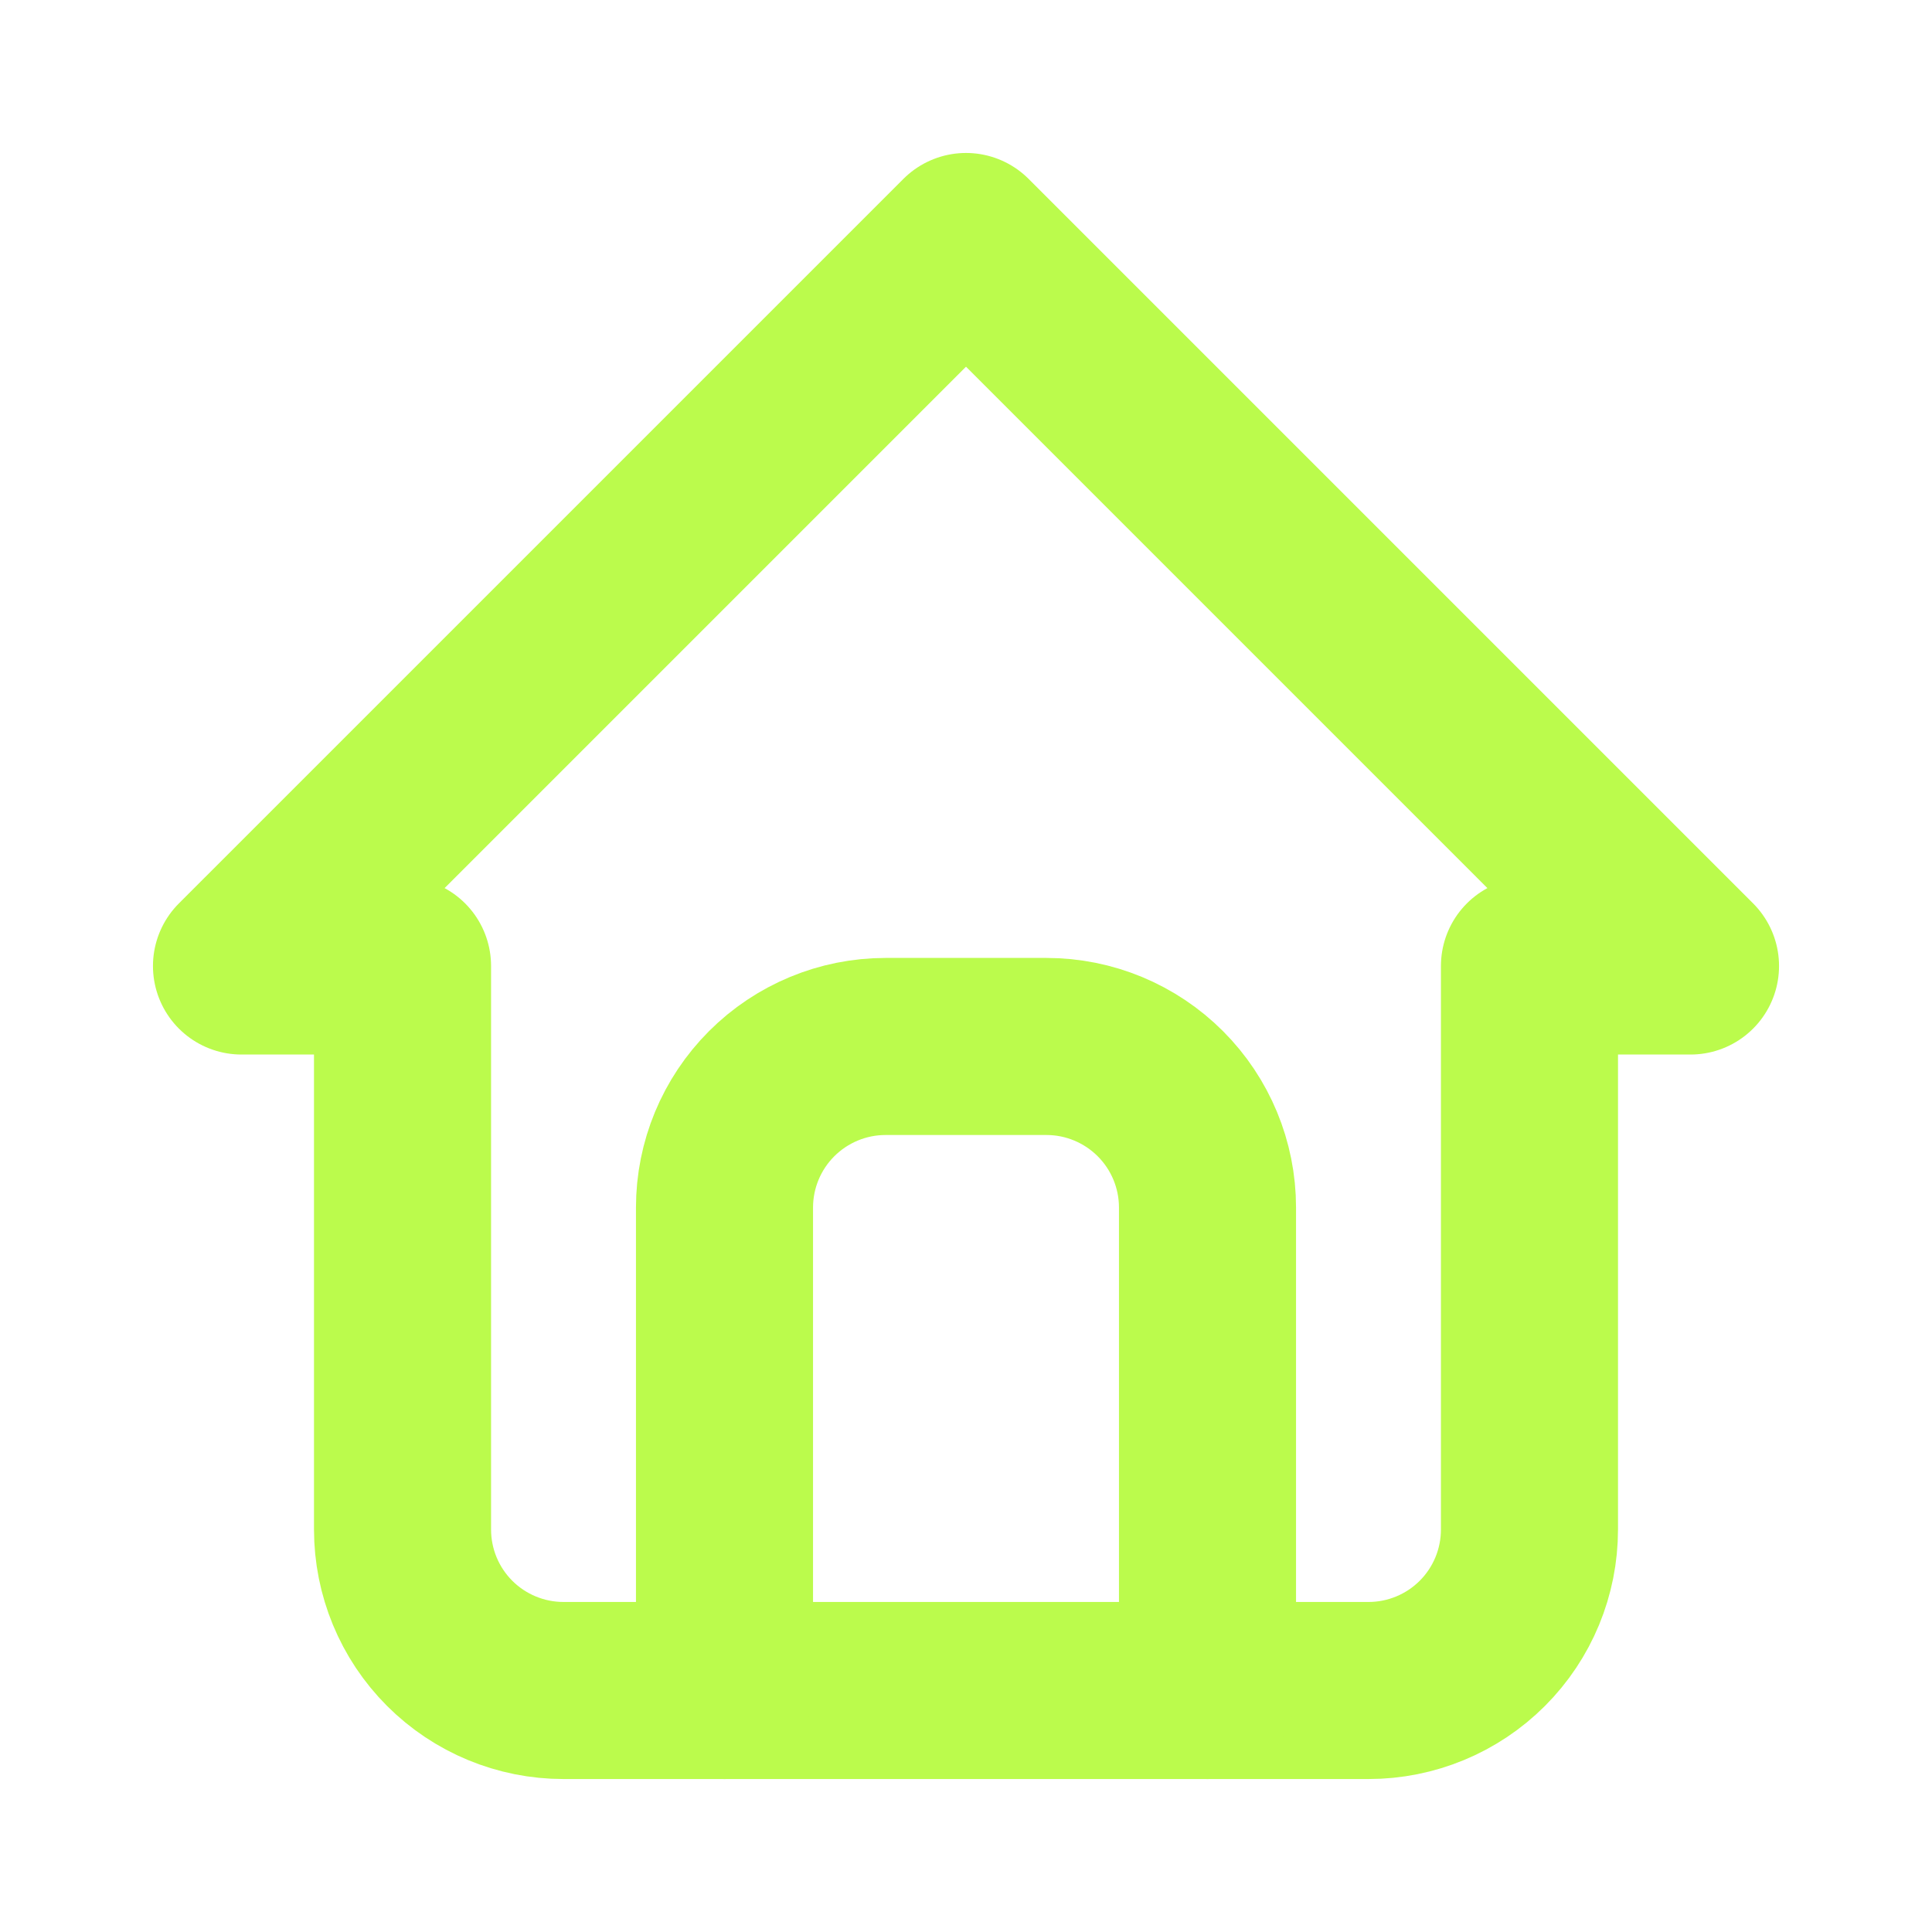
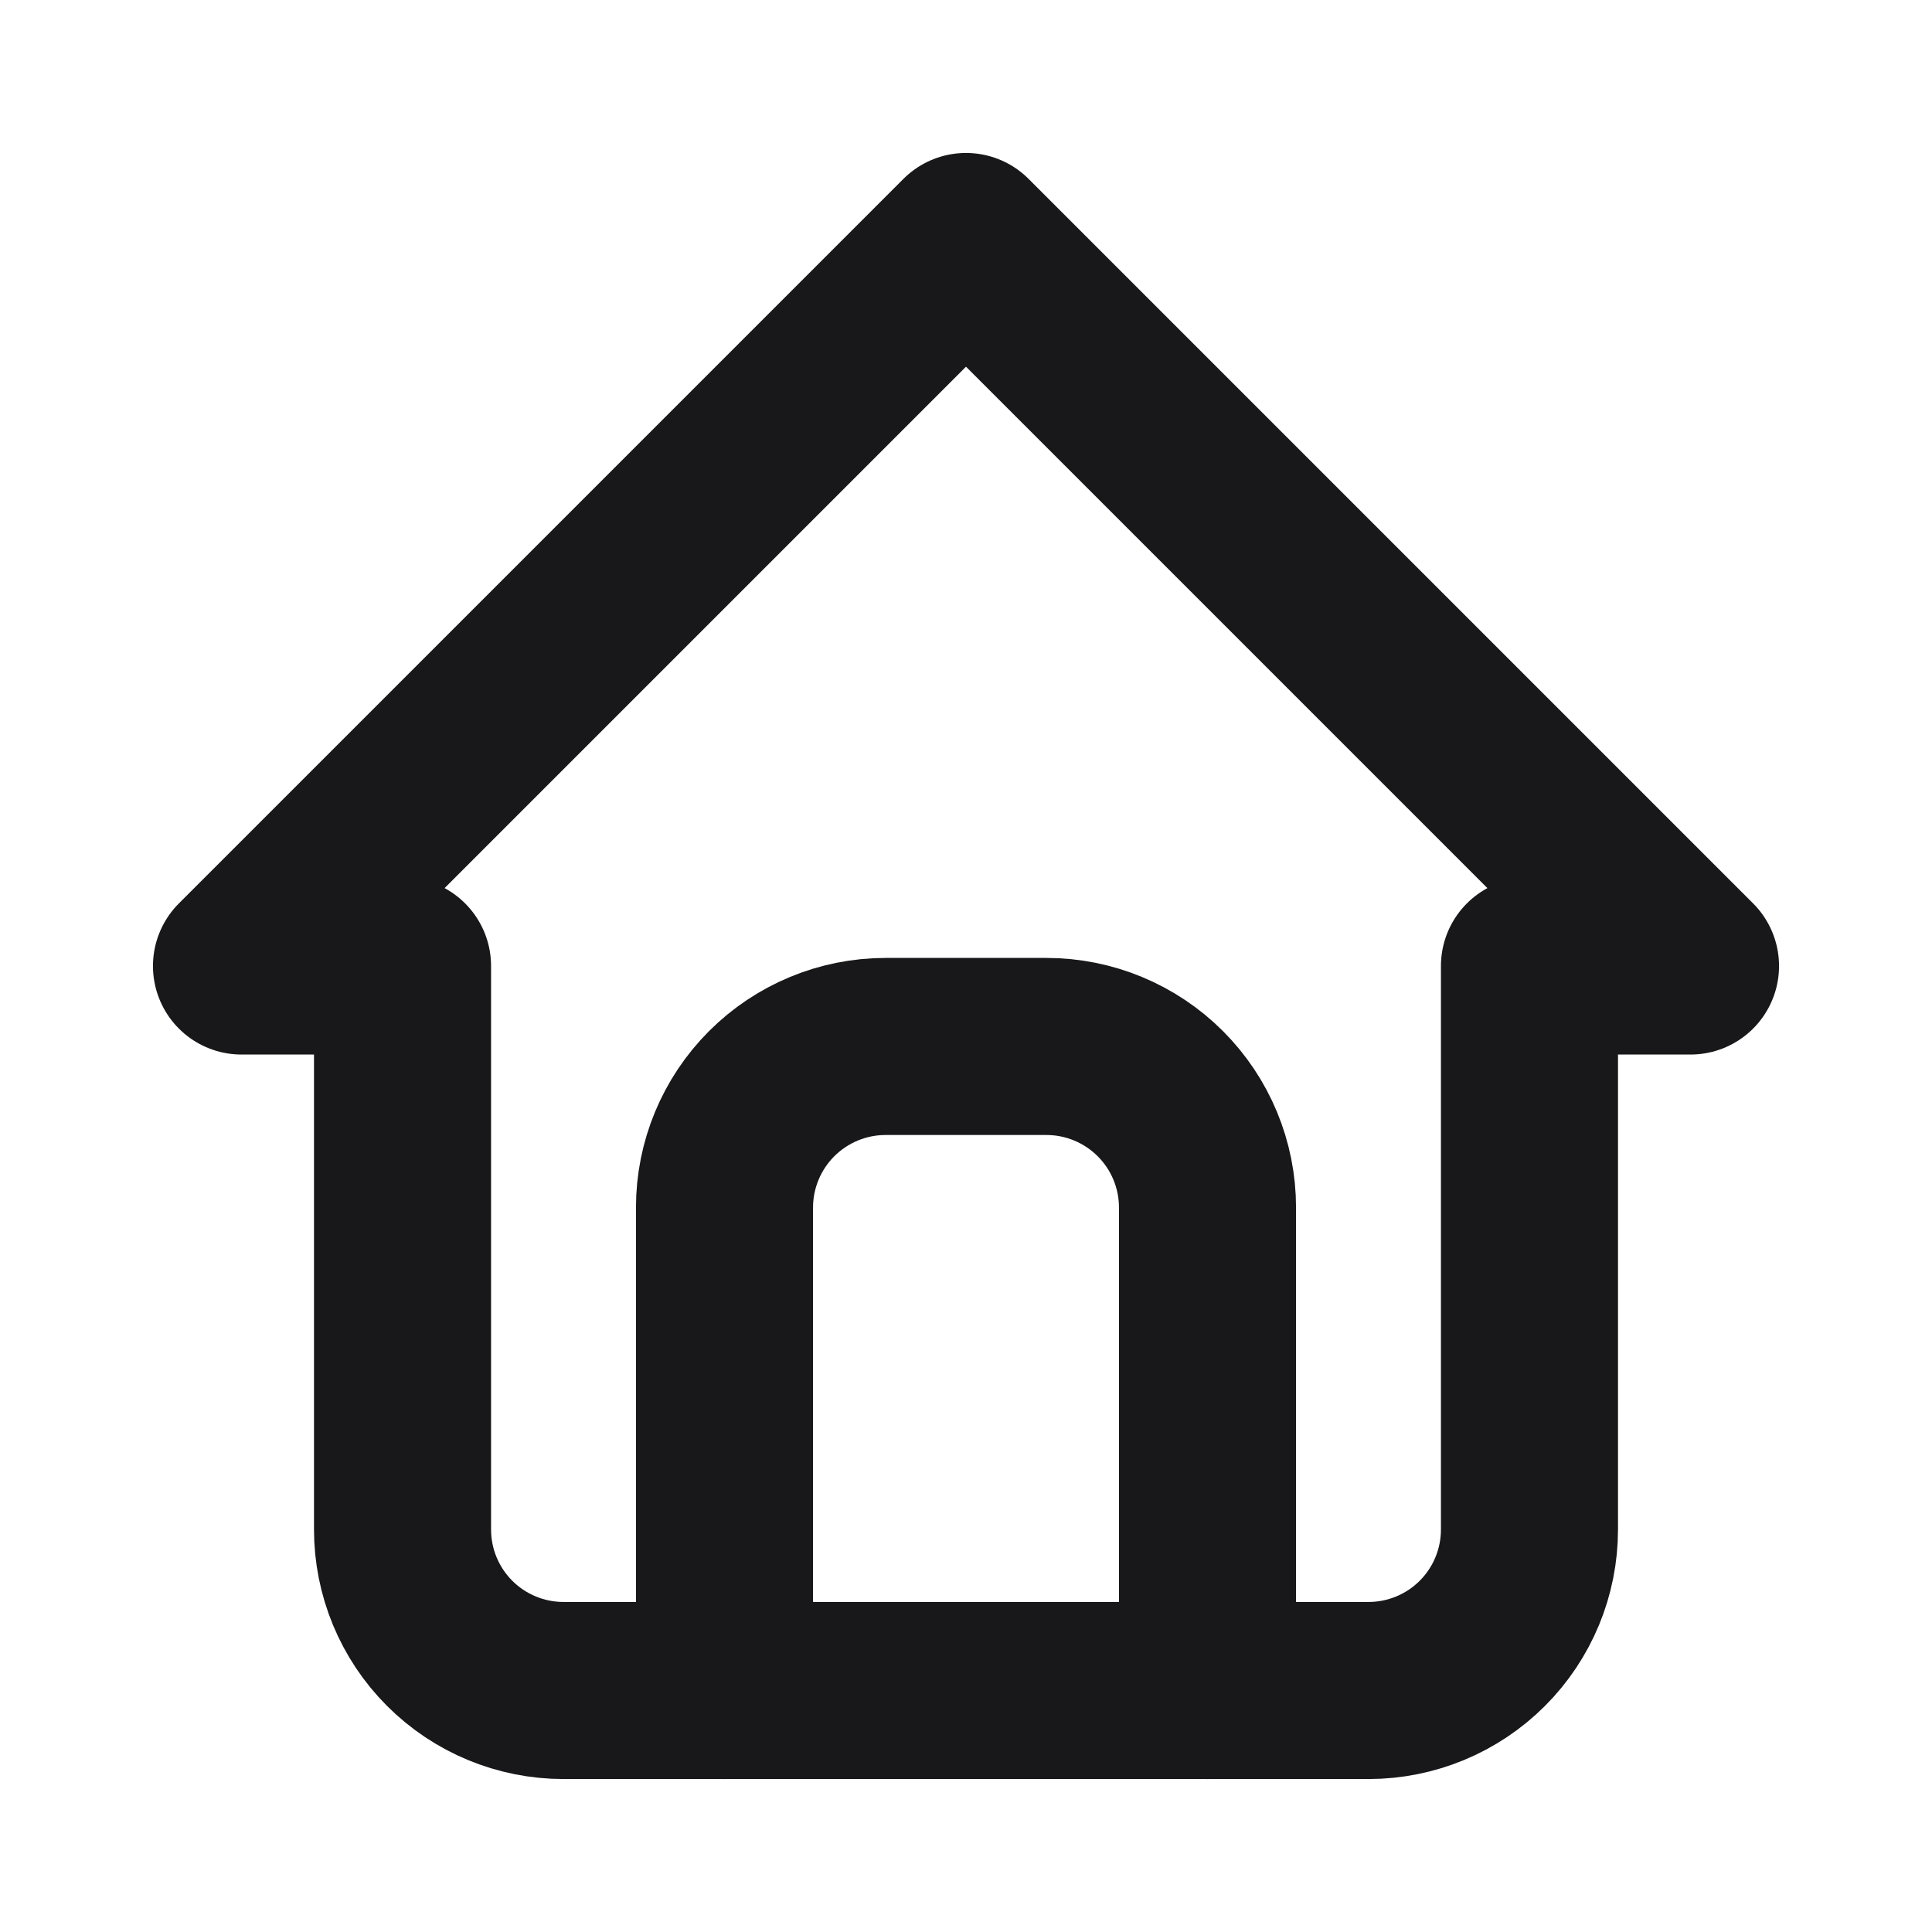
<svg xmlns="http://www.w3.org/2000/svg" width="20" height="20" viewBox="0 0 20 20" fill="none">
-   <path d="M4.167 10H2.5L10 2.5L17.5 10H15.833M4.167 10V15.833C4.167 16.275 4.342 16.699 4.655 17.012C4.967 17.324 5.391 17.5 5.833 17.5H14.167C14.609 17.5 15.033 17.324 15.345 17.012C15.658 16.699 15.833 16.275 15.833 15.833V10" stroke="#BBFB4C" stroke-width="1.833" stroke-linecap="round" stroke-linejoin="round" />
-   <path d="M7.5 17.5V12.5C7.5 12.058 7.676 11.634 7.988 11.322C8.301 11.009 8.725 10.833 9.167 10.833H10.833C11.275 10.833 11.699 11.009 12.012 11.322C12.324 11.634 12.5 12.058 12.5 12.5V17.5" stroke="#BBFB4C" stroke-width="1.833" stroke-linecap="round" stroke-linejoin="round" />
+   <path d="M4.167 10H2.5L10 2.5L17.5 10H15.833M4.167 10V15.833C4.167 16.275 4.342 16.699 4.655 17.012C4.967 17.324 5.391 17.5 5.833 17.5H14.167C14.609 17.5 15.033 17.324 15.345 17.012C15.658 16.699 15.833 16.275 15.833 15.833V10" stroke="hsl(240 5.9% 10%)" stroke-width="1.833" stroke-linecap="round" stroke-linejoin="round" />
+   <path d="M7.5 17.5V12.5C7.5 12.058 7.676 11.634 7.988 11.322C8.301 11.009 8.725 10.833 9.167 10.833H10.833C11.275 10.833 11.699 11.009 12.012 11.322C12.324 11.634 12.5 12.058 12.5 12.5V17.5" stroke="hsl(240 5.9% 10%)" stroke-width="1.833" stroke-linecap="round" stroke-linejoin="round" />
</svg>
